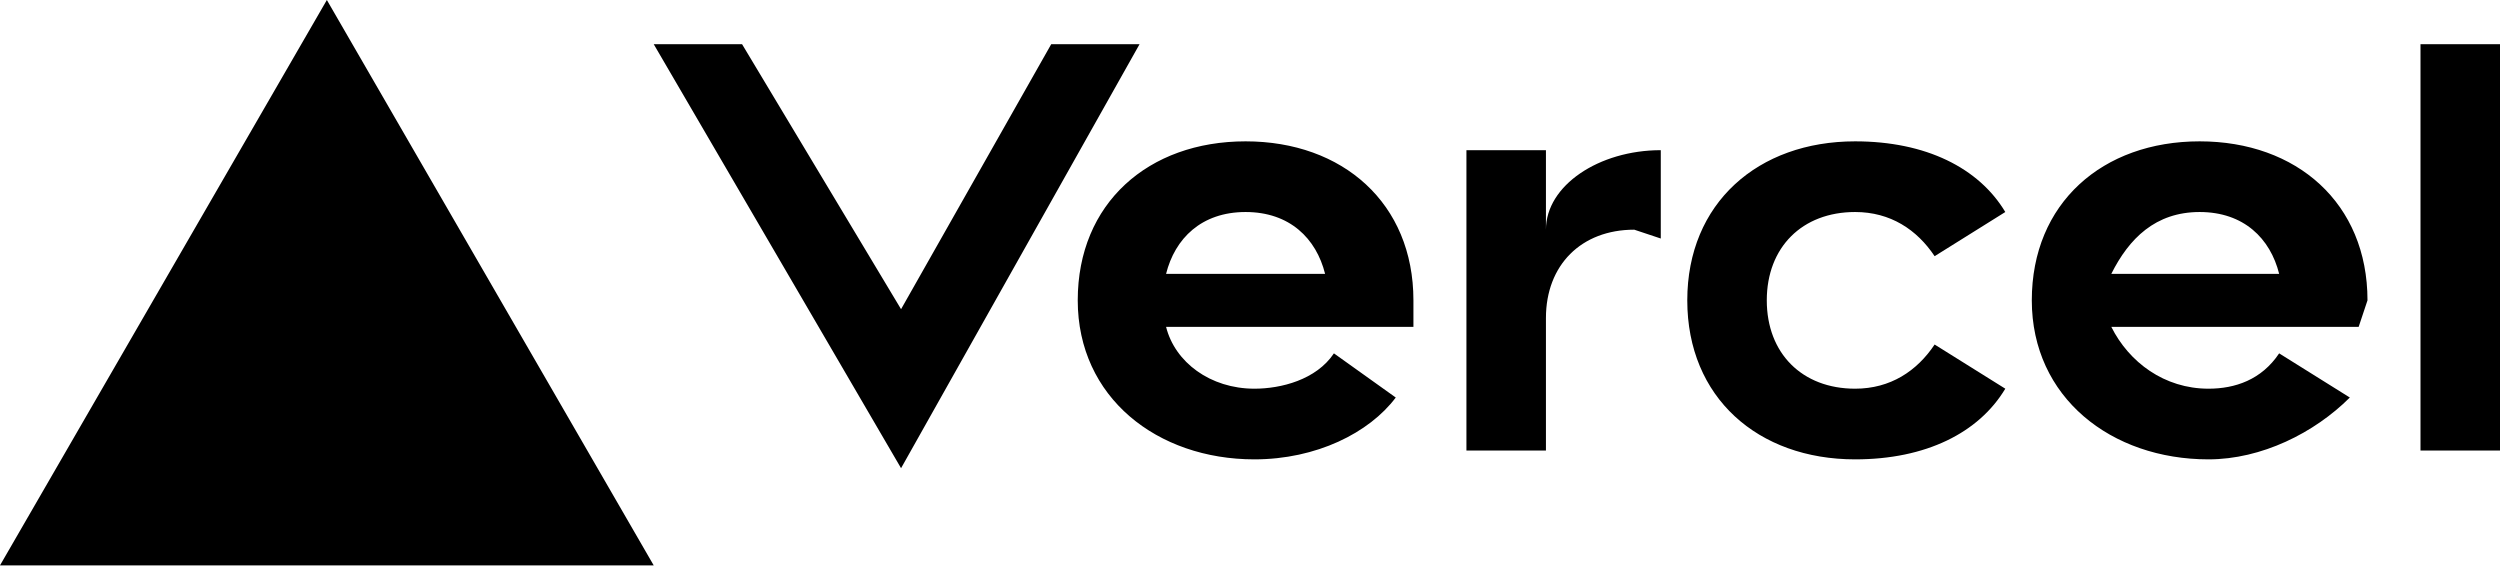
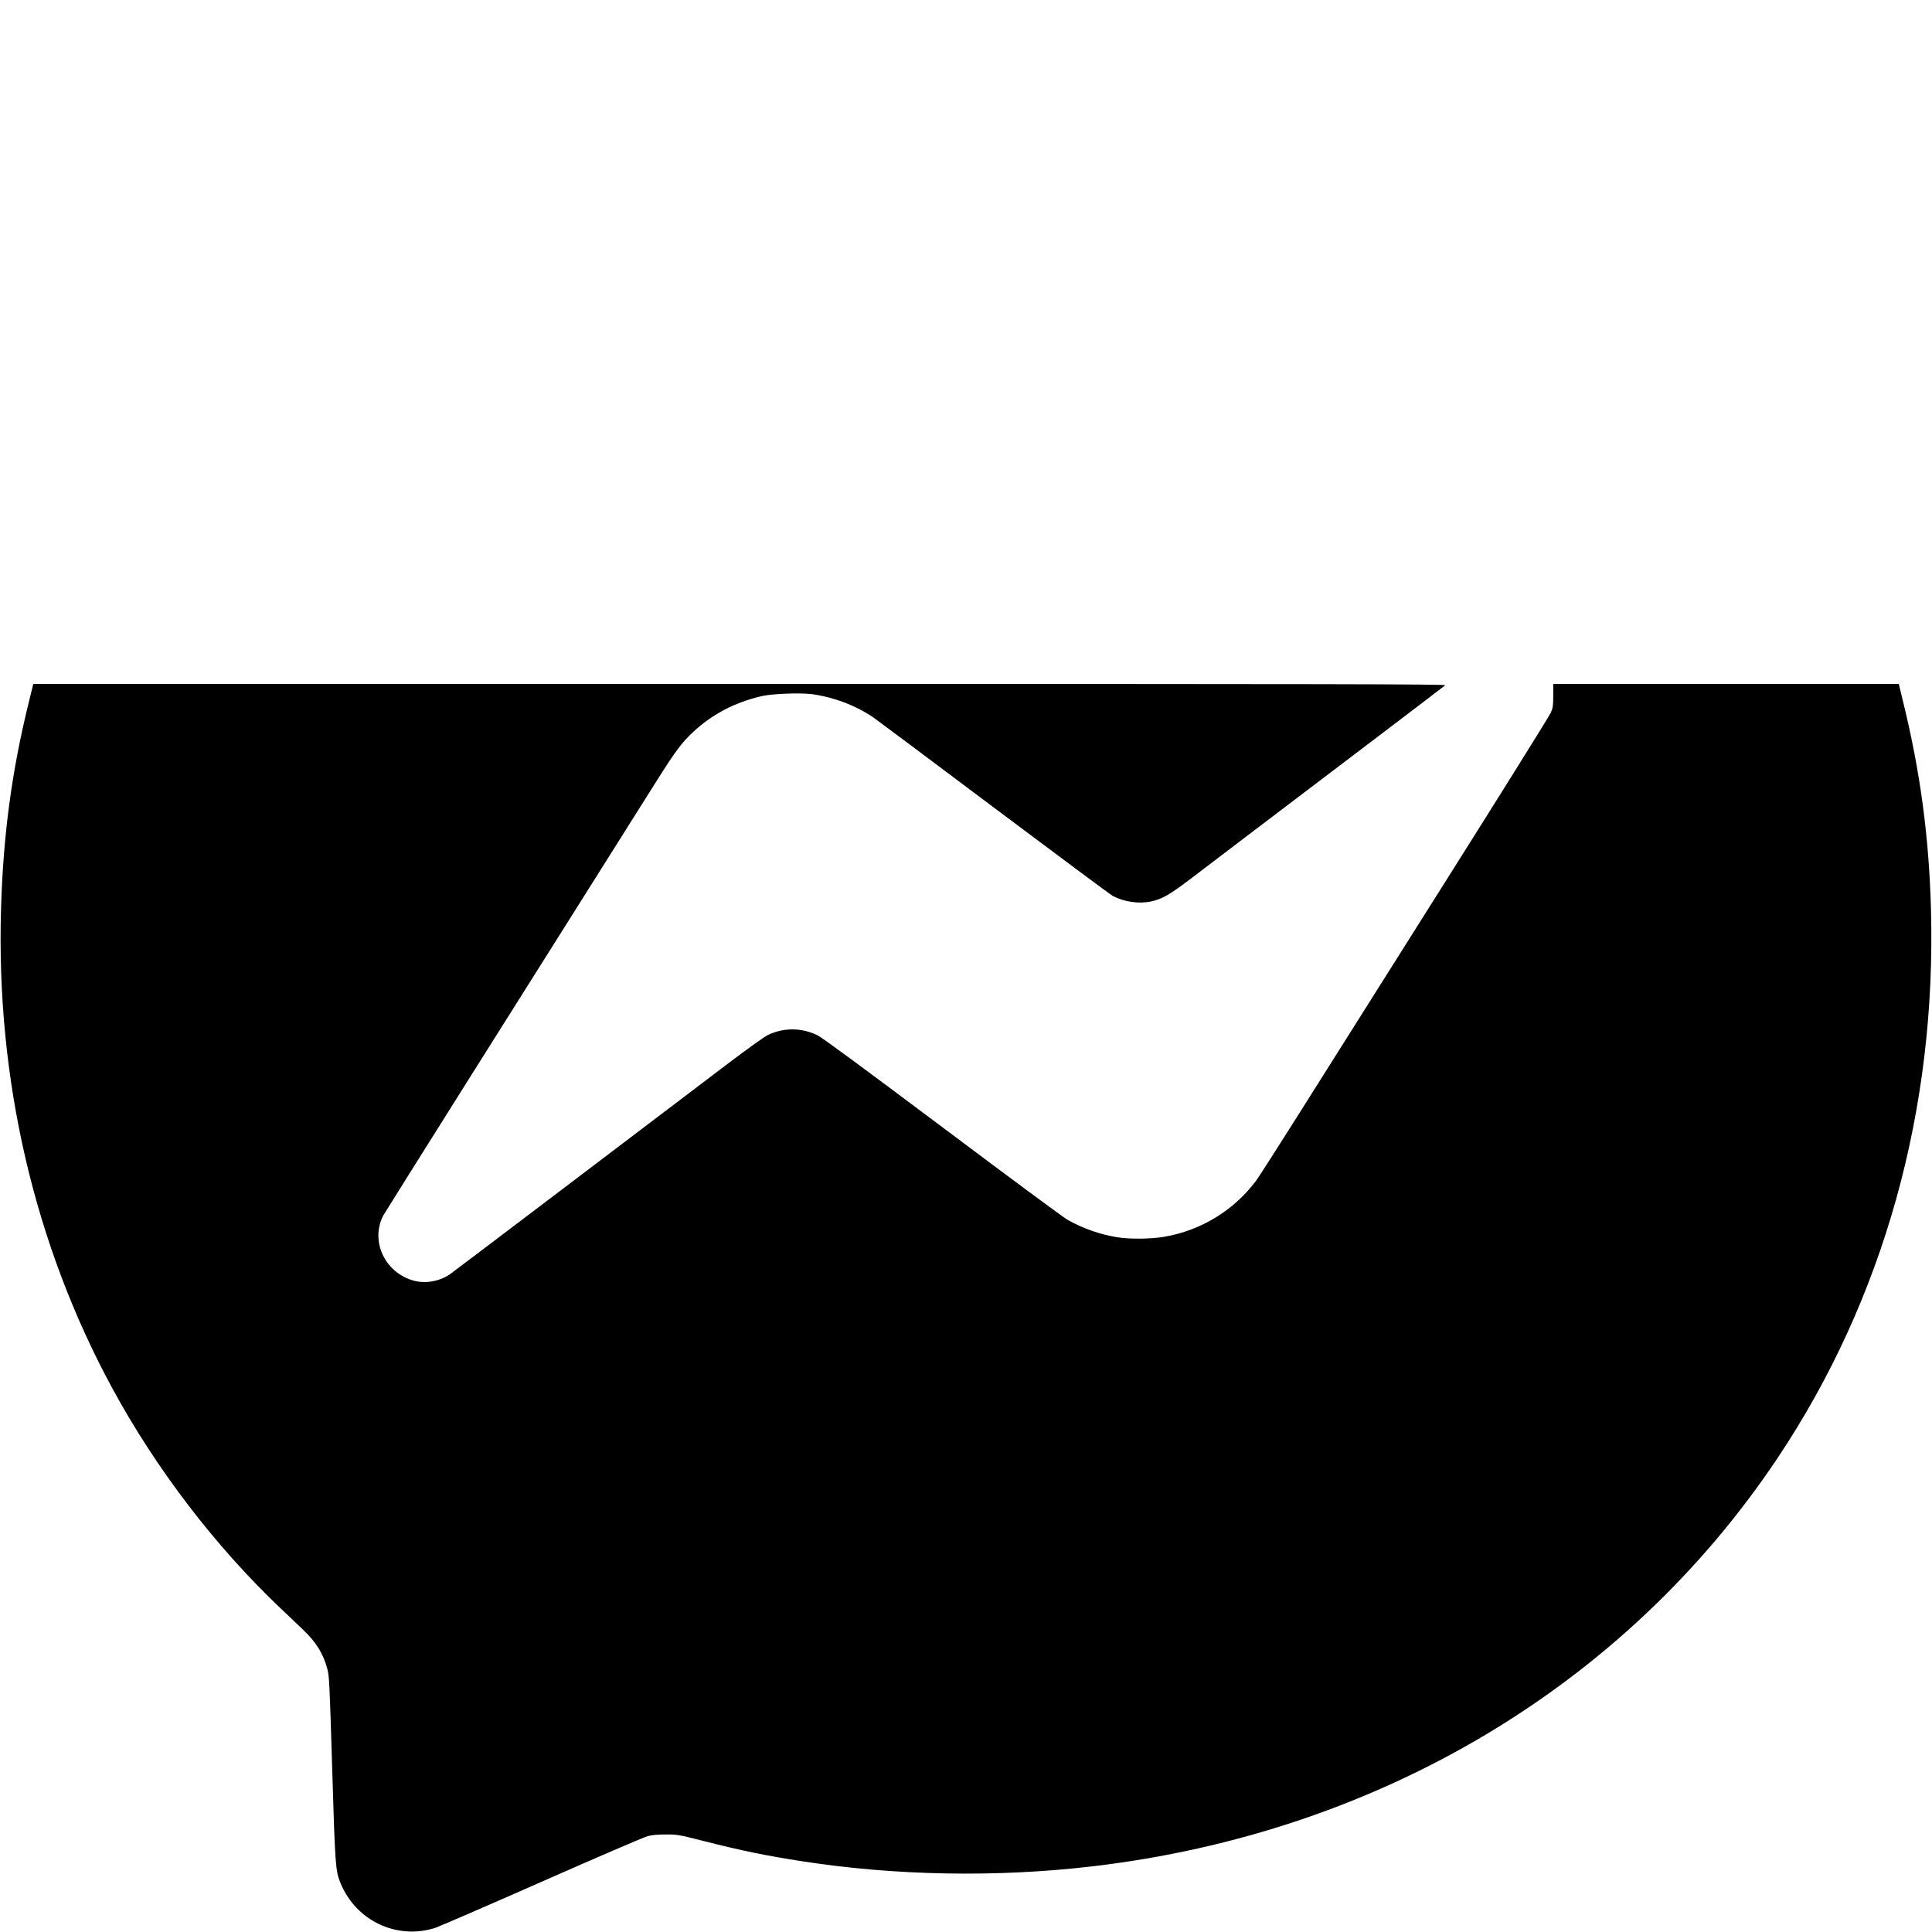
- <svg xmlns="http://www.w3.org/2000/svg" fill="none" viewBox="0 0 283 64">
-   <path fill="black" d="M141 16c-11 0-19 7-19 18s9 18 20 18c7 0 13-3 16-7l-7-5c-2 3-6 4-9 4-5 0-9-3-10-7h28v-3c0-11-8-18-19-18zm-9 15c1-4 4-7 9-7s8 3 9 7h-18zm117-15c-11 0-19 7-19 18s9 18 20 18c6 0 12-3 16-7l-8-5c-2 3-5 4-8 4-5 0-9-3-11-7h28l1-3c0-11-8-18-19-18zm-10 15c2-4 5-7 10-7s8 3 9 7h-19zm-39 3c0 6 4 10 10 10 4 0 7-2 9-5l8 5c-3 5-9 8-17 8-11 0-19-7-19-18s8-18 19-18c8 0 14 3 17 8l-8 5c-2-3-5-5-9-5-6 0-10 4-10 10zm83-29v46h-9V5h9zM37 0l37 64H0L37 0zm92 5-27 48L74 5h10l18 30 17-30h10zm59 12v10l-3-1c-6 0-10 4-10 10v15h-9V17h9v9c0-5 6-9 13-9z" />
+ <svg xmlns="http://www.w3.org/2000/svg" version="1.0" width="2048pt" height="2048pt" viewBox="0 0 2048 2048" preserveAspectRatio="xMidYMid meet">
+   <g transform="translate(0,2048) scale(0.1,-0.1)" fill="#000000" stroke="none">
+     <path d="M302 13023 c-178 -725 -268 -1397 -291 -2176 -54 -1809 354 -3563 1182 -5088 462 -850 1088 -1669 1776 -2323 80 -76 189 -180 242 -230 142 -135 216 -256 260 -421 19 -74 23 -151 50 -1040 31 -1038 35 -1100 90 -1230 165 -398 598 -601 1003 -471 39 13 546 232 1126 488 580 256 1087 474 1125 484 50 13 106 18 195 18 122 0 132 -2 405 -71 392 -100 656 -154 1030 -212 995 -155 2072 -174 3085 -55 3034 356 5656 1919 7267 4334 1121 1681 1681 3689 1622 5815 -21 764 -113 1449 -291 2178 l-50 207 -1832 0 -1831 0 0 -122 c0 -110 -3 -130 -26 -183 -14 -33 -526 -854 -1139 -1825 -612 -971 -1297 -2057 -1523 -2415 -225 -357 -433 -682 -462 -721 -234 -314 -585 -528 -972 -594 -142 -25 -367 -27 -502 -5 -184 30 -367 95 -527 186 -42 24 -640 466 -1328 983 -858 643 -1273 949 -1321 972 -168 81 -355 83 -522 4 -39 -18 -213 -143 -451 -323 -213 -161 -947 -718 -1632 -1238 -685 -520 -1266 -959 -1291 -977 -115 -78 -267 -103 -396 -64 -299 91 -447 419 -311 686 16 31 1489 2373 2891 4596 206 327 271 415 394 530 201 188 443 315 728 381 114 26 413 37 537 20 232 -33 453 -117 643 -244 33 -23 609 -453 1281 -958 672 -504 1239 -926 1261 -937 123 -63 275 -85 403 -58 122 26 198 70 450 262 247 189 669 509 1905 1447 413 313 757 576 765 583 12 12 -1127 14 -7477 14 l-7490 0 -51 -207z" />
+   </g>
</svg>
